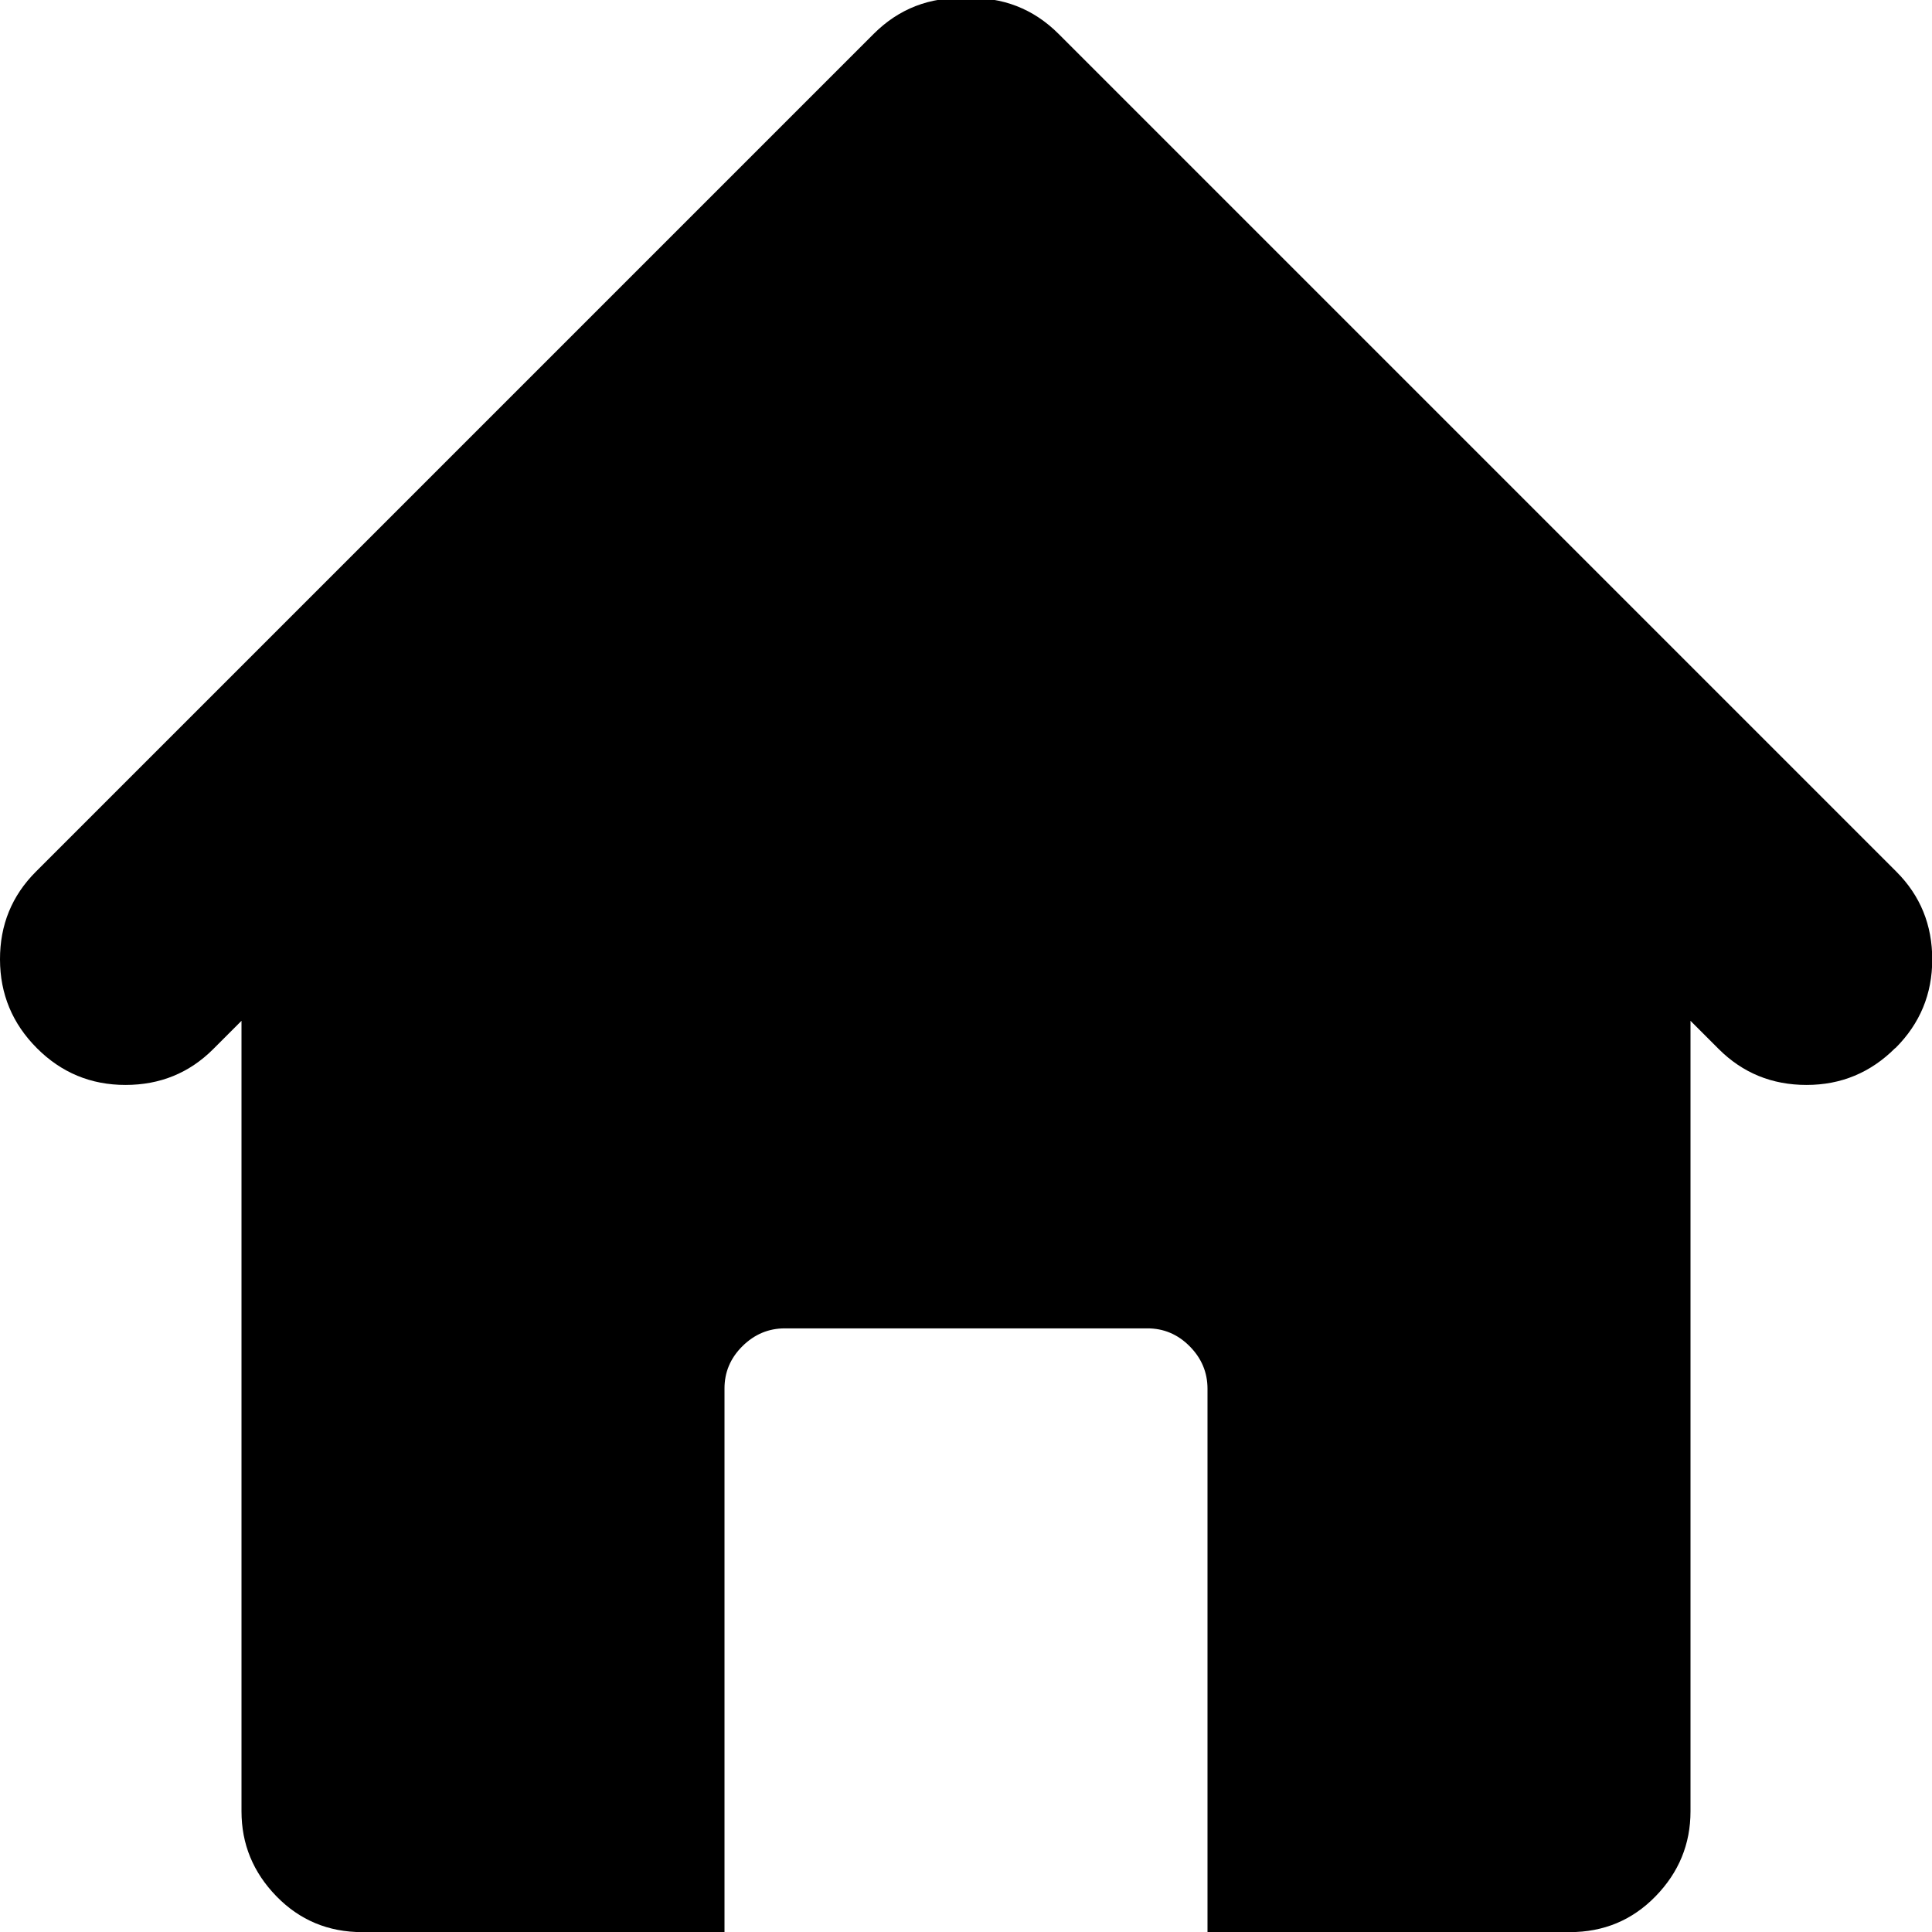
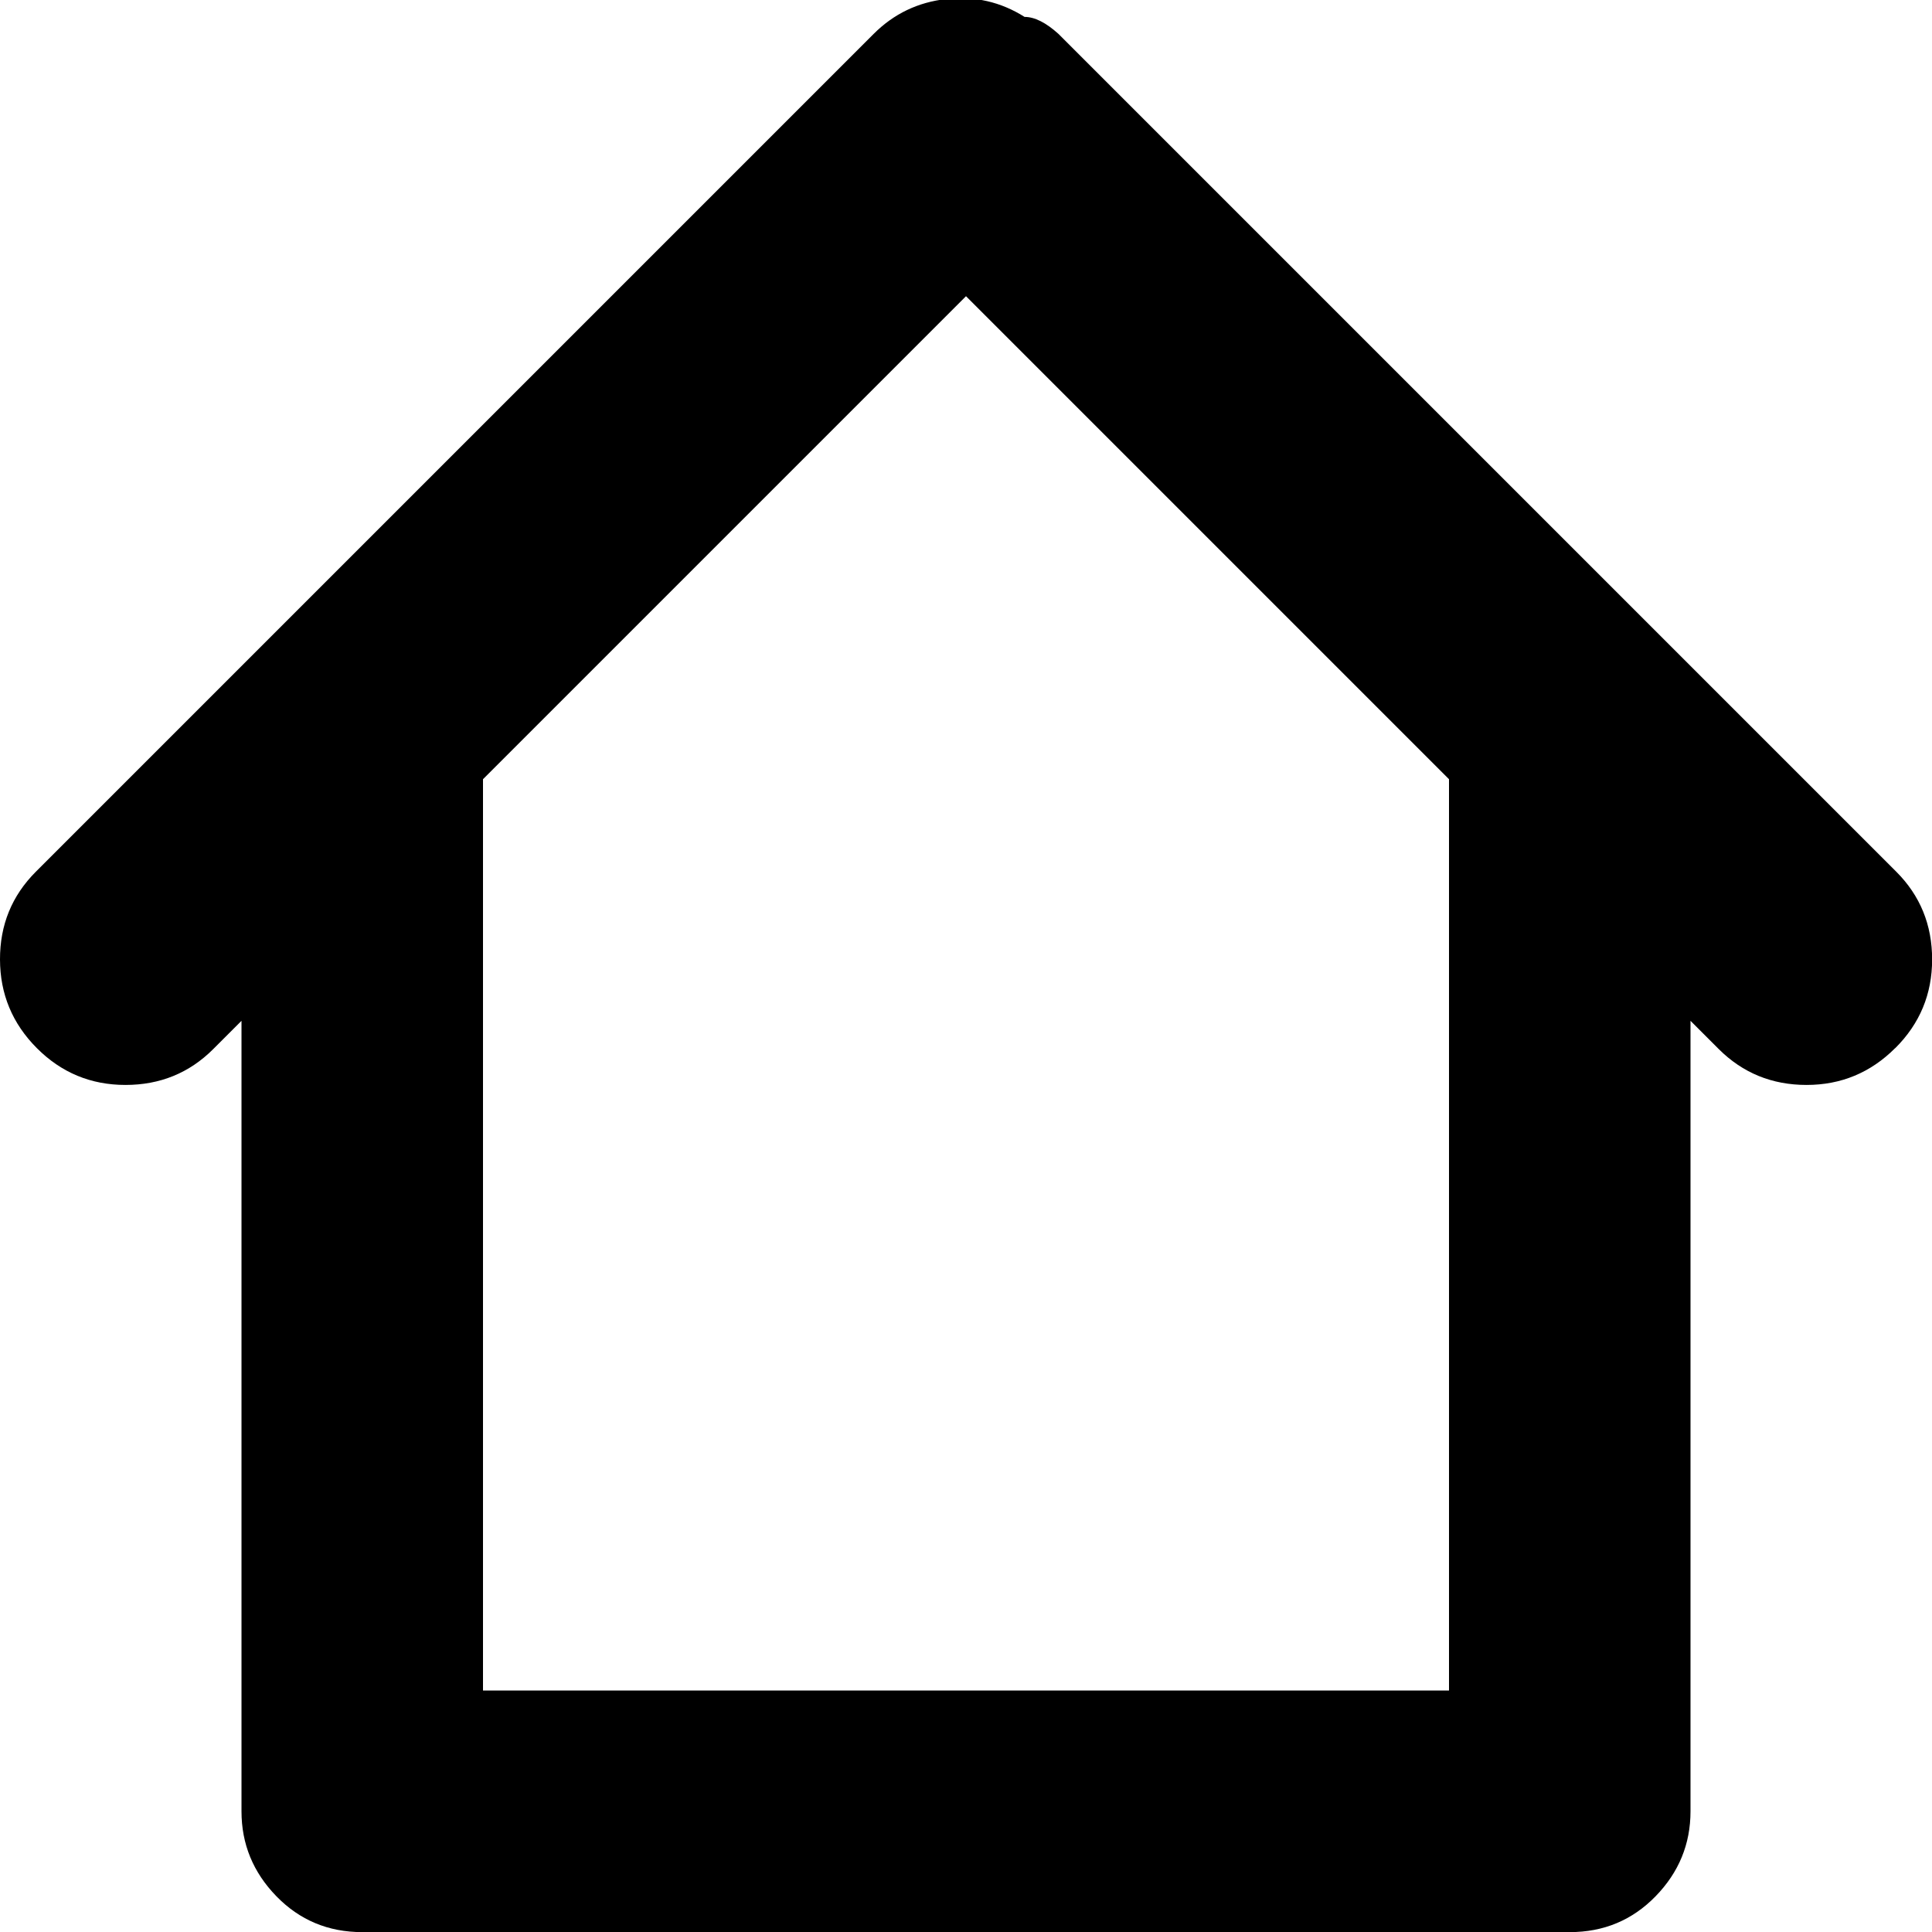
<svg xmlns="http://www.w3.org/2000/svg" version="1.1" width="16" height="16" viewBox="0 0 16 16">
  <g>
</g>
-   <path d="M15.695 8.68q-0.305 0.305-0.734 0.305t-0.727-0.297l-0.234-0.234v6.547q0 0.406-0.289 0.703t-0.711 0.297h-3v-4.5q0-0.203-0.148-0.352t-0.352-0.148h-3q-0.203 0-0.352 0.148t-0.148 0.352v4.5h-3q-0.422 0-0.711-0.297t-0.289-0.703v-6.547l-0.234 0.234q-0.297 0.297-0.727 0.297t-0.734-0.305-0.305-0.734 0.297-0.727l6.938-6.938q0.313-0.313 0.766-0.297 0.453-0.016 0.766 0.297l6.938 6.938q0.297 0.297 0.297 0.727t-0.305 0.734z" fill="#000000" />
+   <path d="M15.695 8.68q-0.305 0.305-0.734 0.305t-0.727-0.297l-0.234-0.234v6.547q0 0.406-0.289 0.703t-0.711 0.297h-10q-0.422 0-0.711-0.297t-0.289-0.703v-6.547l-0.234 0.234q-0.297 0.297-0.727 0.297t-0.734-0.305-0.305-0.734 0.297-0.727l6.938-6.938q0.25-0.25 0.602-0.289t0.648 0.148q0.125 0 0.281 0.141l6.938 6.938q0.297 0.297 0.297 0.727t-0.305 0.734zM12 6.453l-4-4-4 4v7.547h8v-7.547z" fill="#000000" />
</svg>
